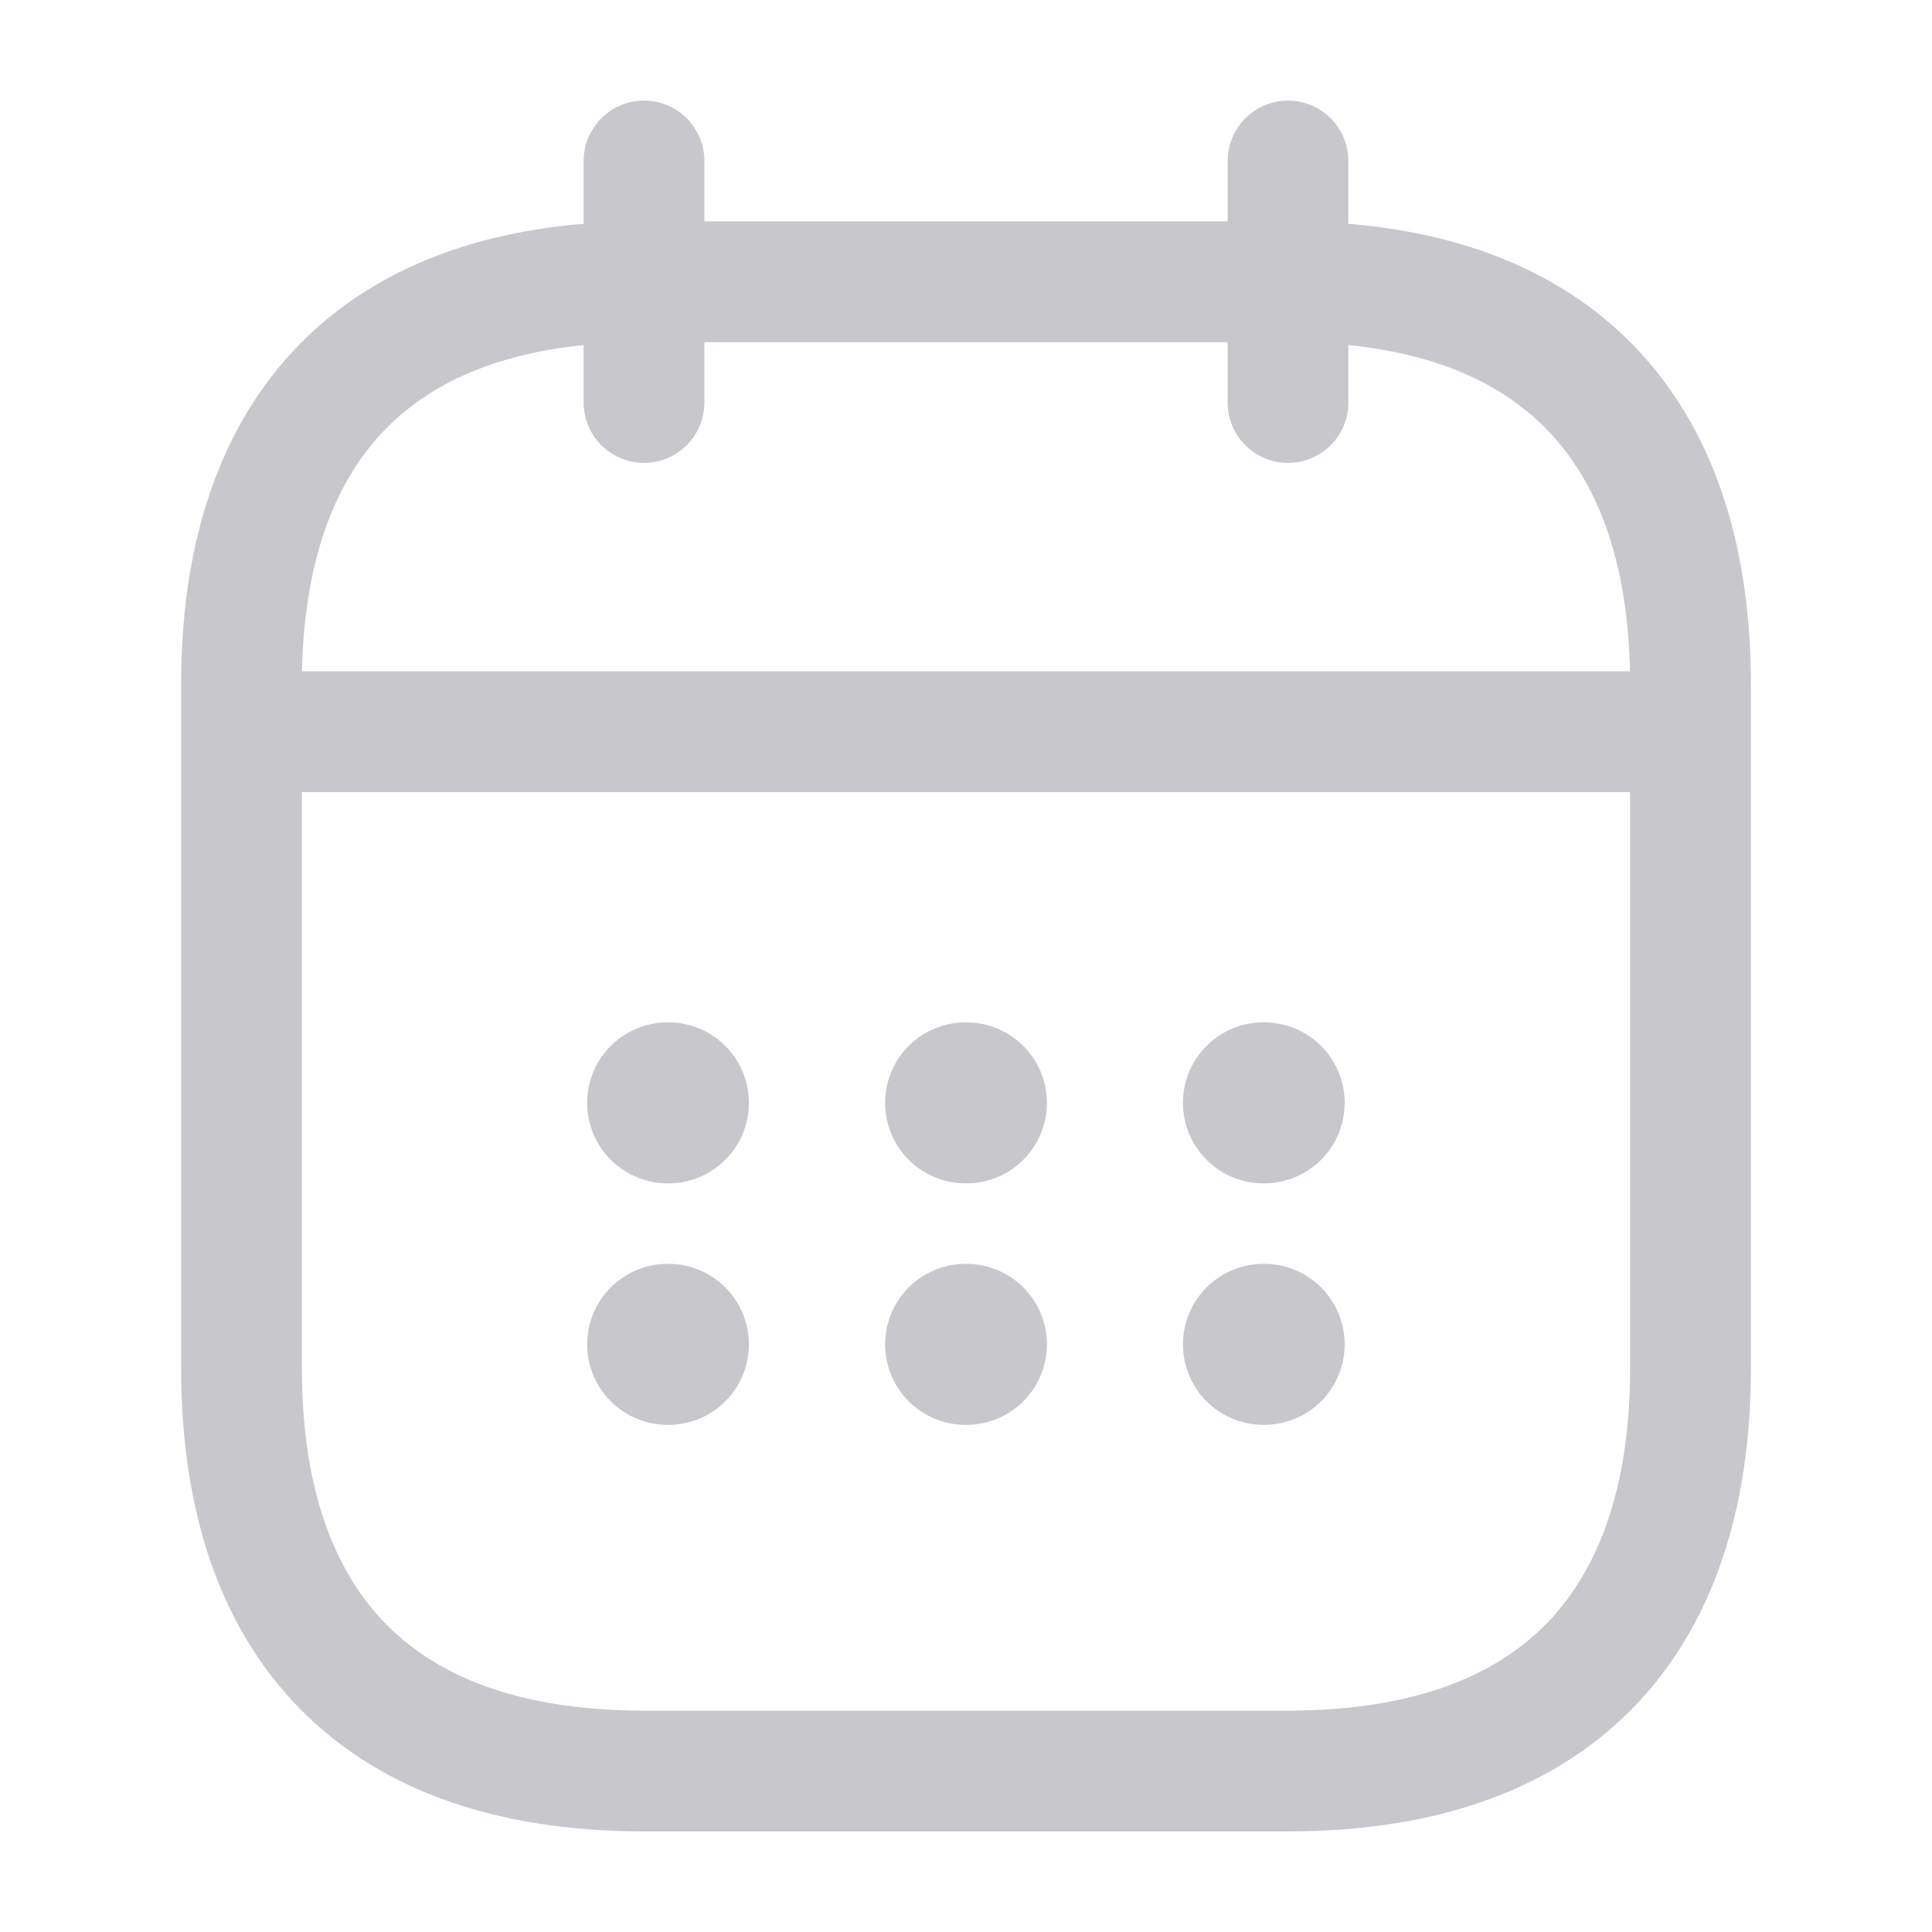
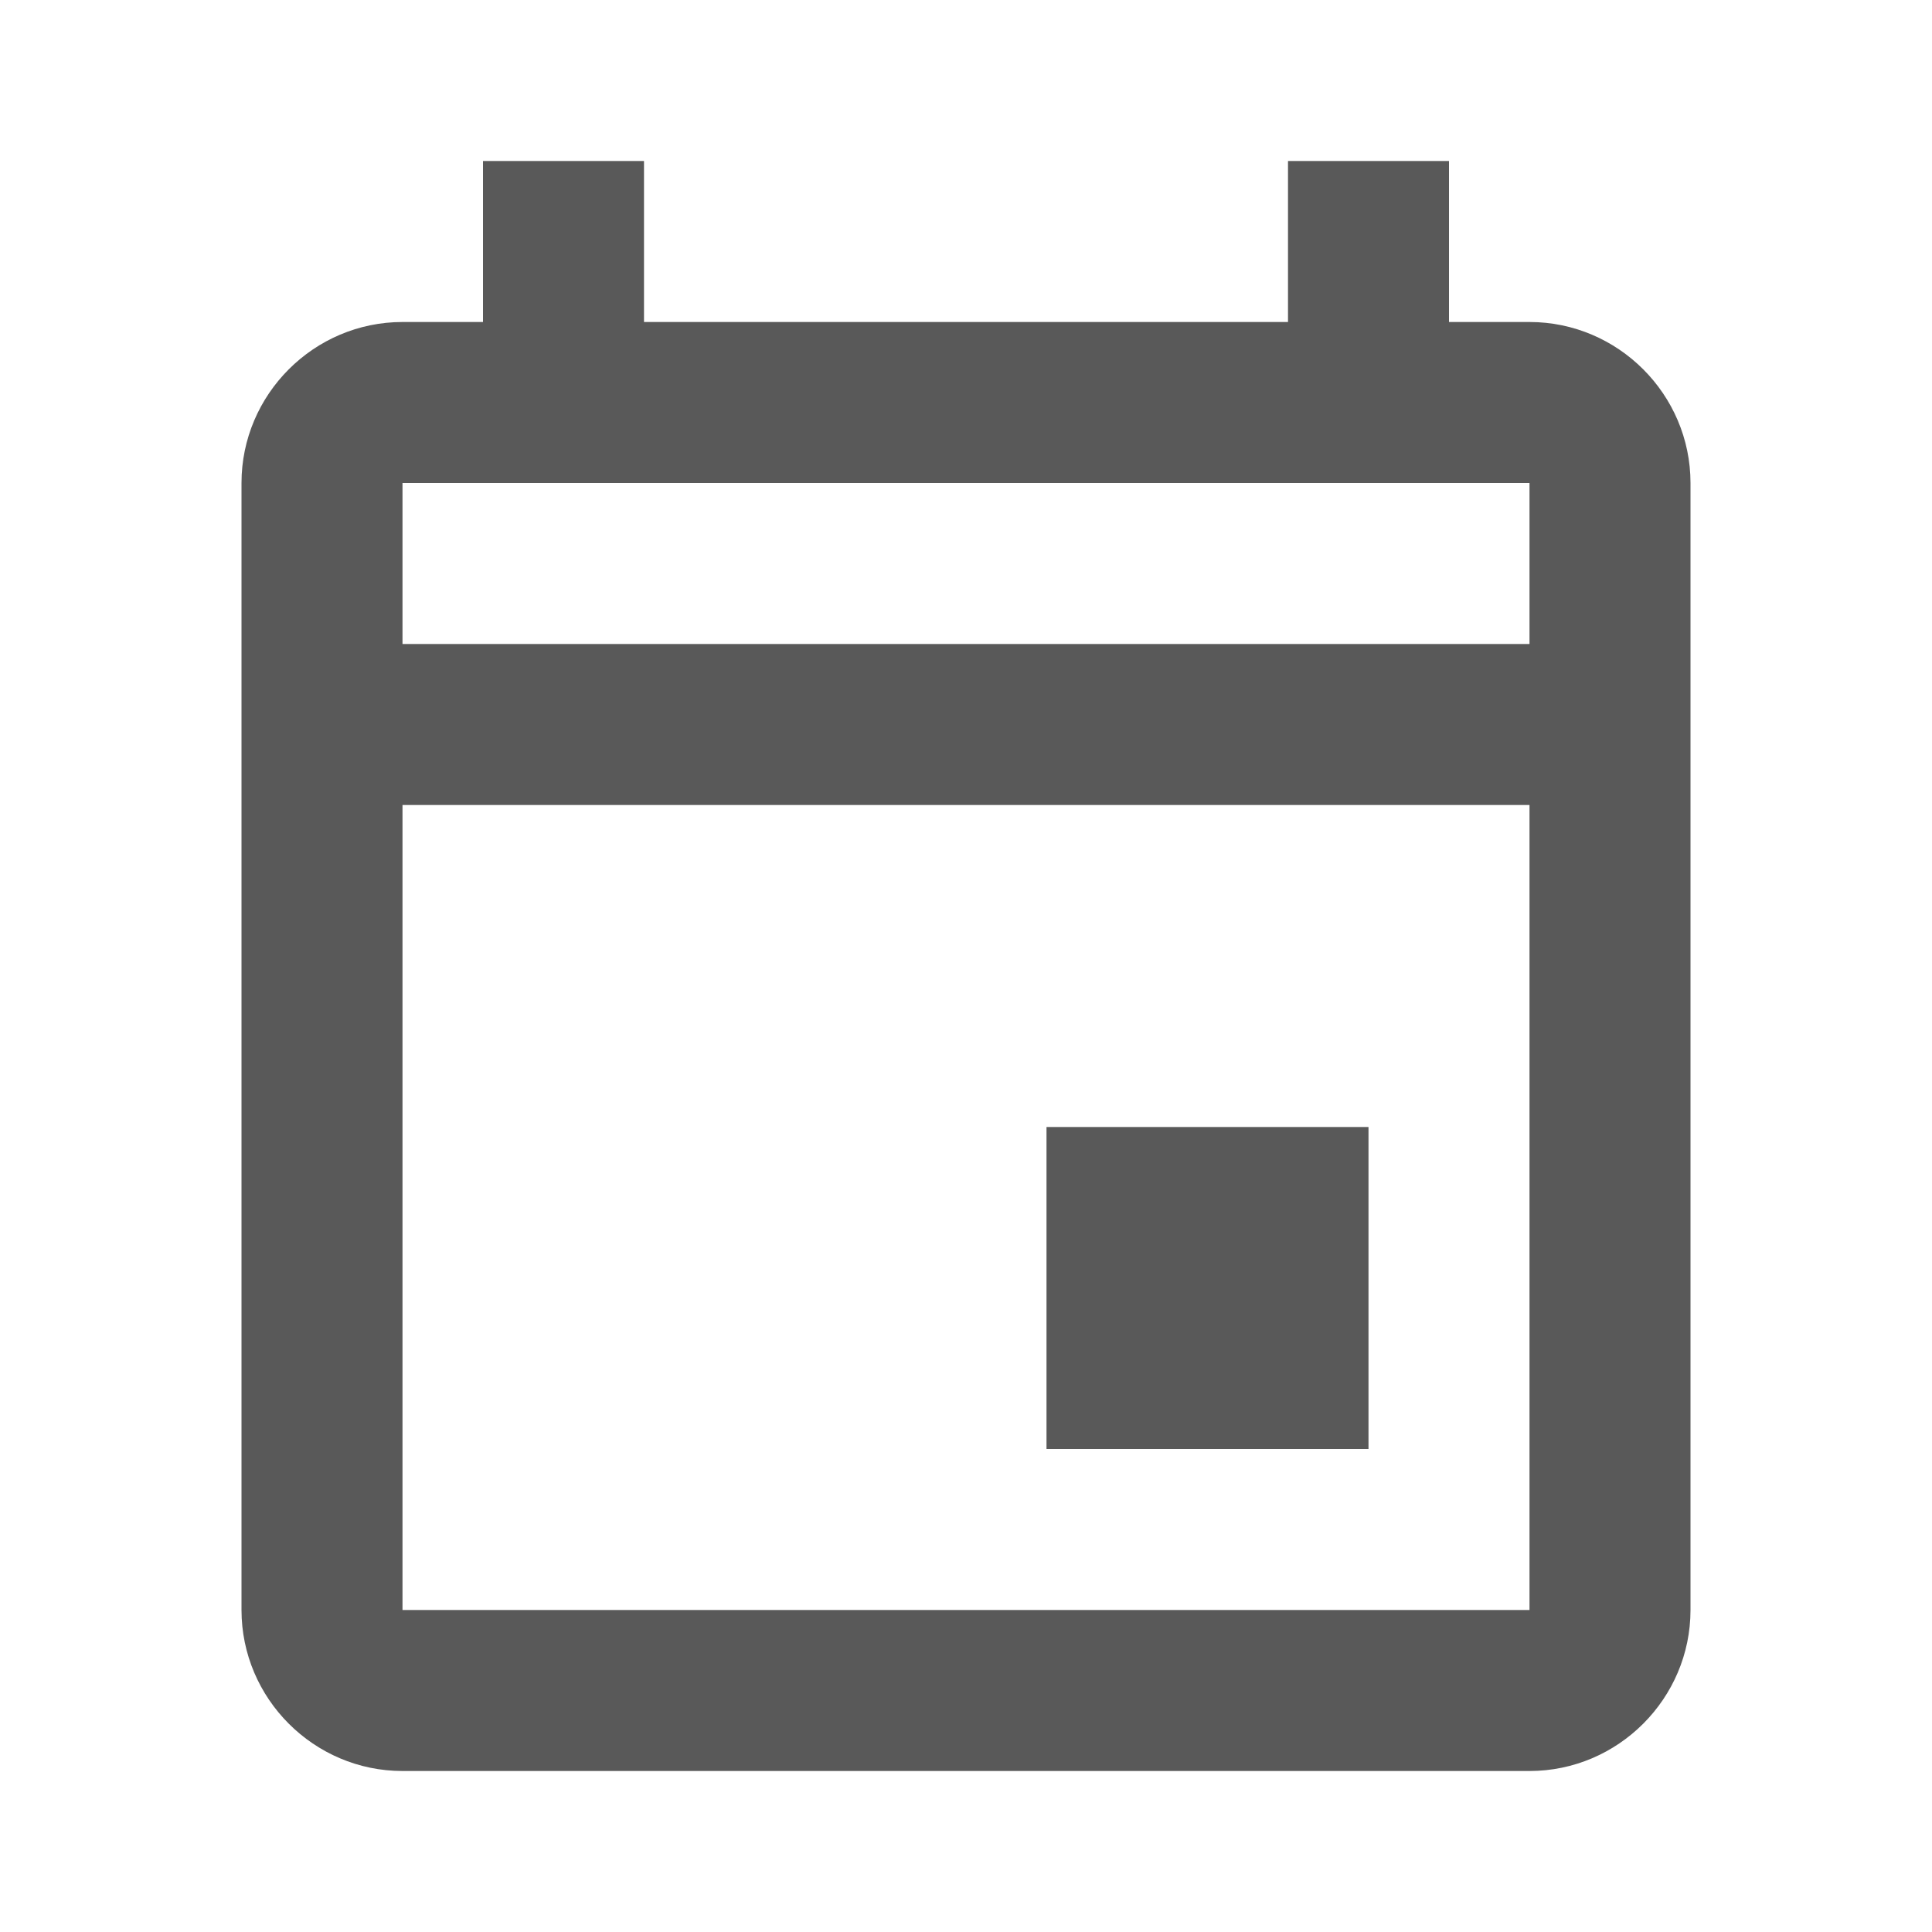
<svg xmlns="http://www.w3.org/2000/svg" width="24" height="24" viewBox="0 0 24 24" fill="none">
-   <path d="M8 2V5" stroke="#C7C7CC" stroke-width="1.5" stroke-miterlimit="10" stroke-linecap="round" stroke-linejoin="round" />
-   <path d="M16 2V5" stroke="#C7C7CC" stroke-width="1.5" stroke-miterlimit="10" stroke-linecap="round" stroke-linejoin="round" />
-   <path d="M3.5 9.09H20.5" stroke="#C7C7CC" stroke-width="1.5" stroke-miterlimit="10" stroke-linecap="round" stroke-linejoin="round" />
-   <path d="M21 8.5V17C21 20 19.5 22 16 22H8C4.5 22 3 20 3 17V8.5C3 5.5 4.5 3.5 8 3.5H16C19.5 3.5 21 5.5 21 8.5Z" stroke="#C7C7CC" stroke-width="1.5" stroke-miterlimit="10" stroke-linecap="round" stroke-linejoin="round" />
-   <path d="M15.695 13.7H15.704" stroke="#C7C7CC" stroke-width="2" stroke-linecap="round" stroke-linejoin="round" />
-   <path d="M15.695 16.7H15.704" stroke="#C7C7CC" stroke-width="2" stroke-linecap="round" stroke-linejoin="round" />
-   <path d="M11.995 13.7H12.005" stroke="#C7C7CC" stroke-width="2" stroke-linecap="round" stroke-linejoin="round" />
-   <path d="M11.995 16.7H12.005" stroke="#C7C7CC" stroke-width="2" stroke-linecap="round" stroke-linejoin="round" />
-   <path d="M8.294 13.7H8.303" stroke="#C7C7CC" stroke-width="2" stroke-linecap="round" stroke-linejoin="round" />
-   <path d="M8.294 16.7H8.303" stroke="#C7C7CC" stroke-width="2" stroke-linecap="round" stroke-linejoin="round" />
+   <path d="M6 2V4H5C3.9 4 3 4.9 3 6V20C3 21.1 3.9 22 5 22H19C20.1 22 21 21.1 21 20V6C21 4.9 20.1 4 19 4H18V2H16V4H8V2H6ZM5 6H19V8H5V6ZM5 10H19V20H5V10ZM13 14V18H17V14H13Z" fill="#595959" />
</svg>
